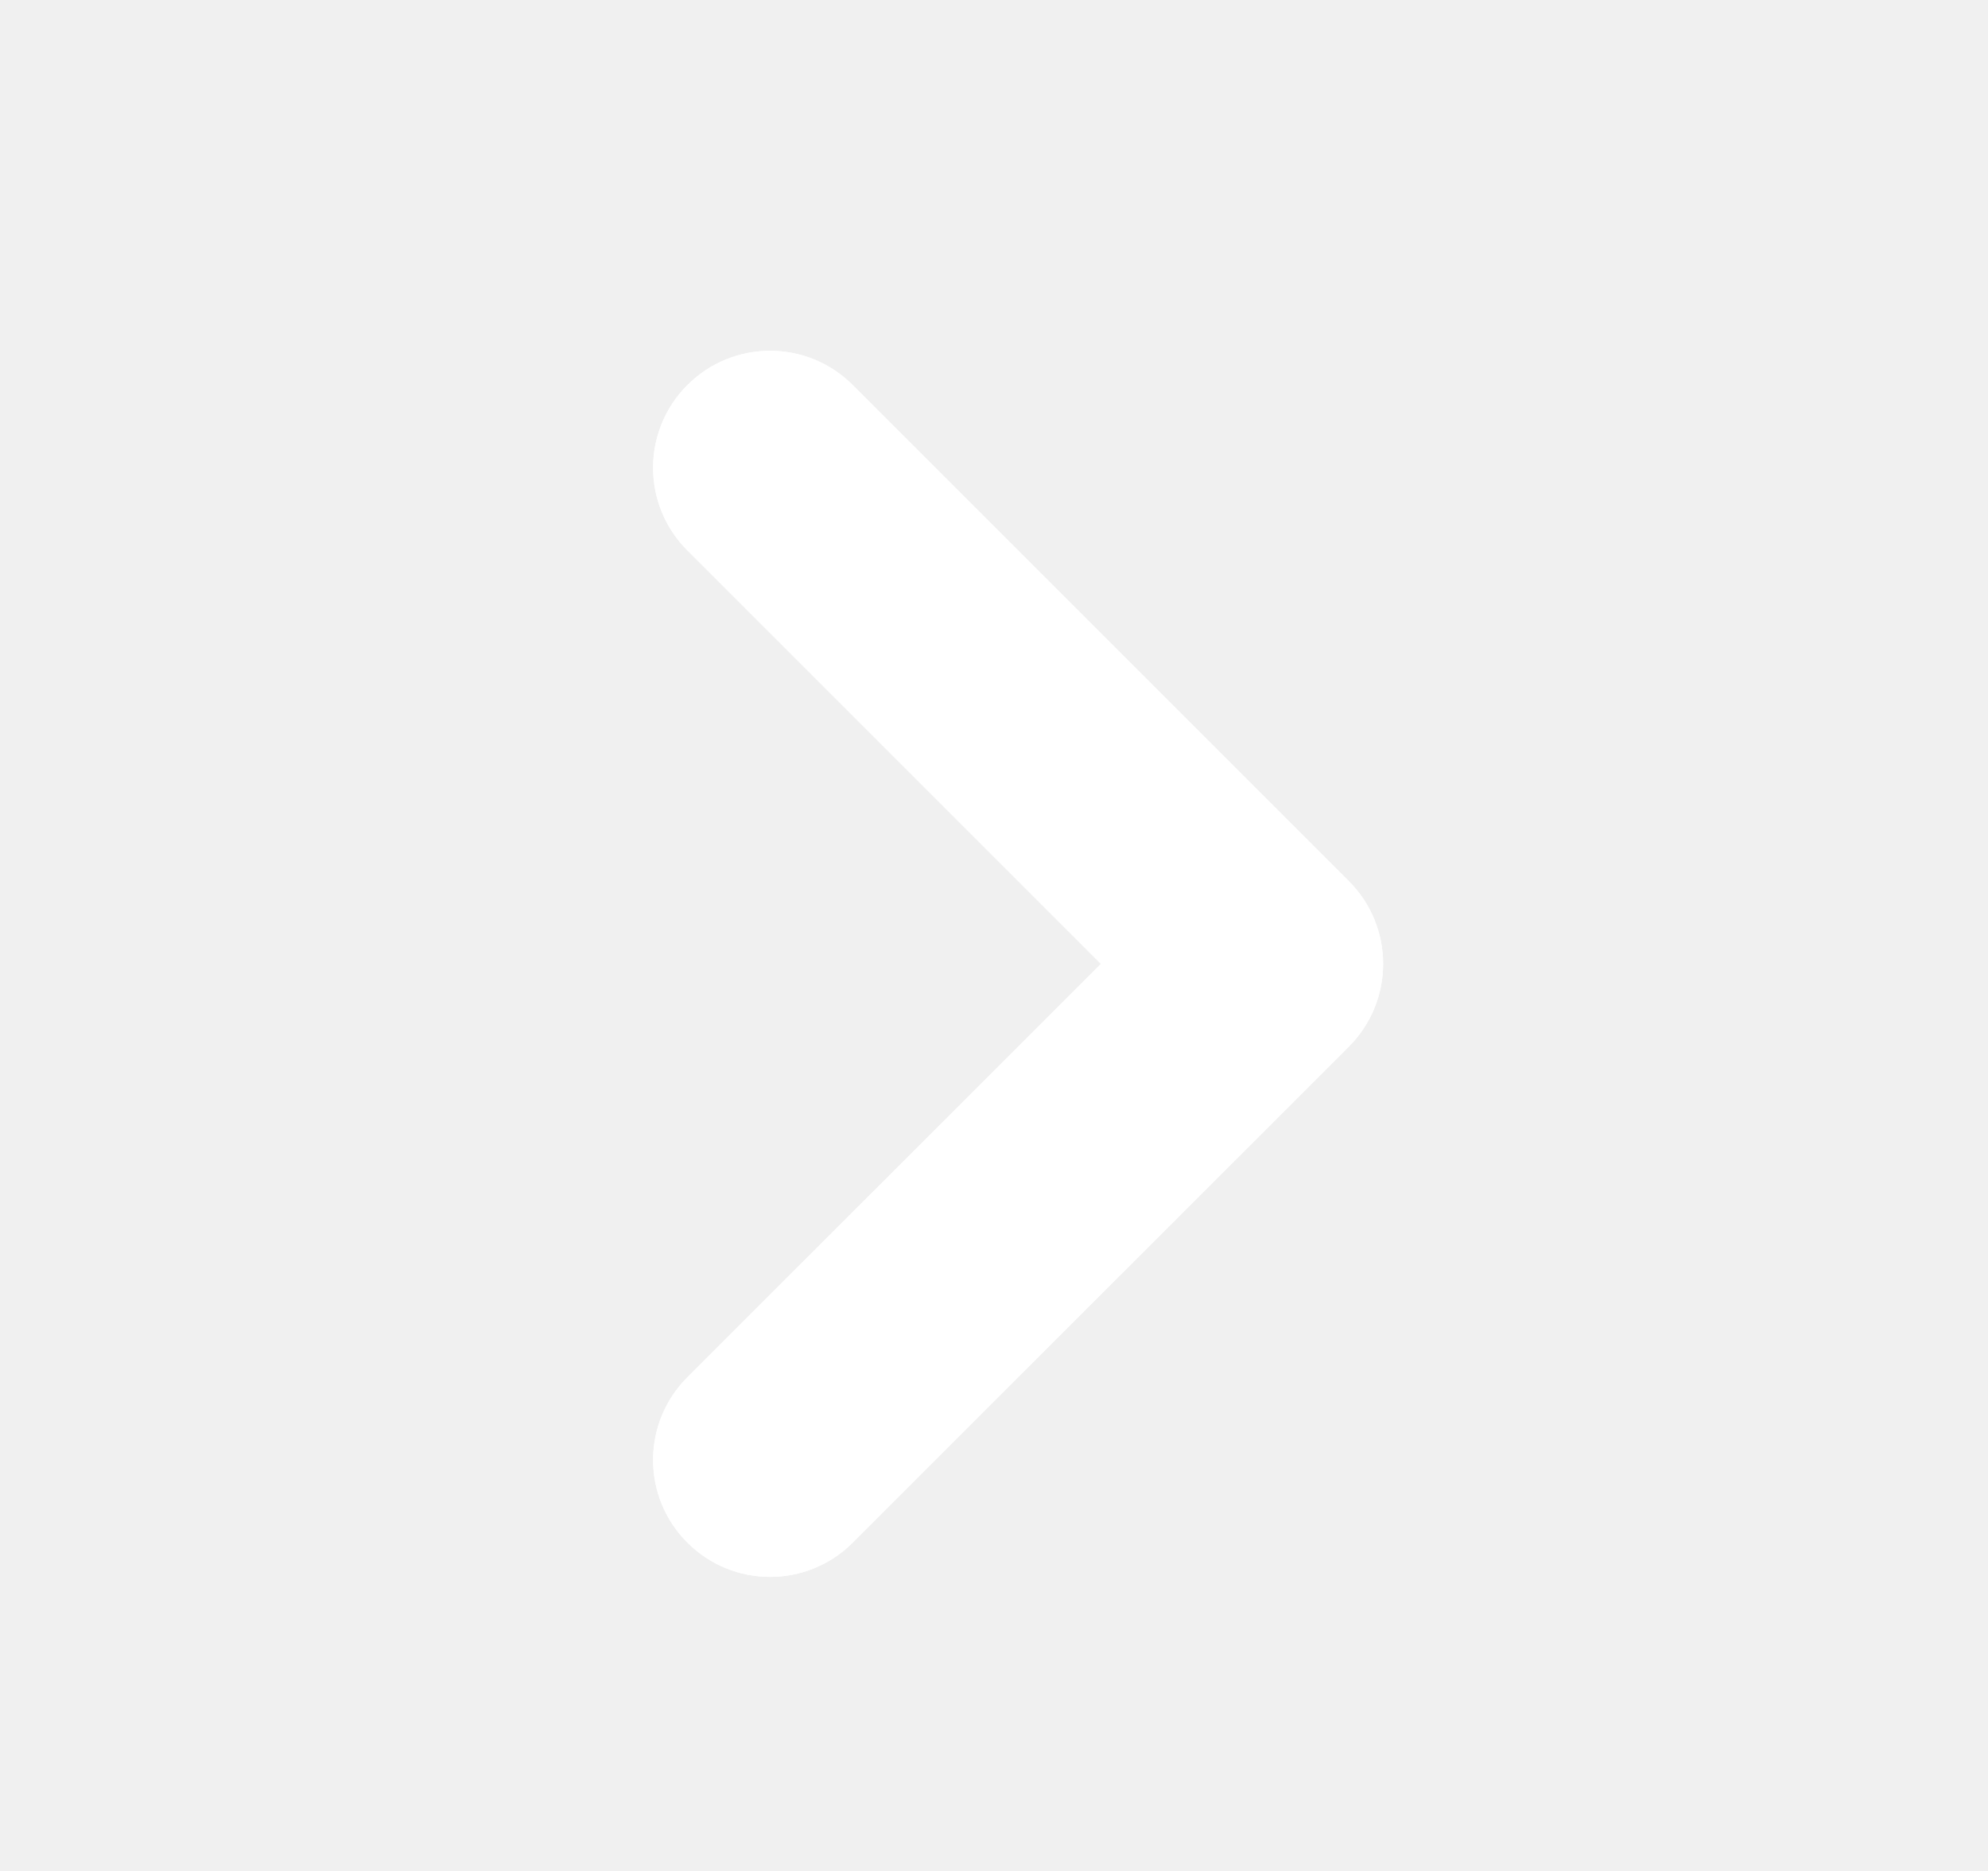
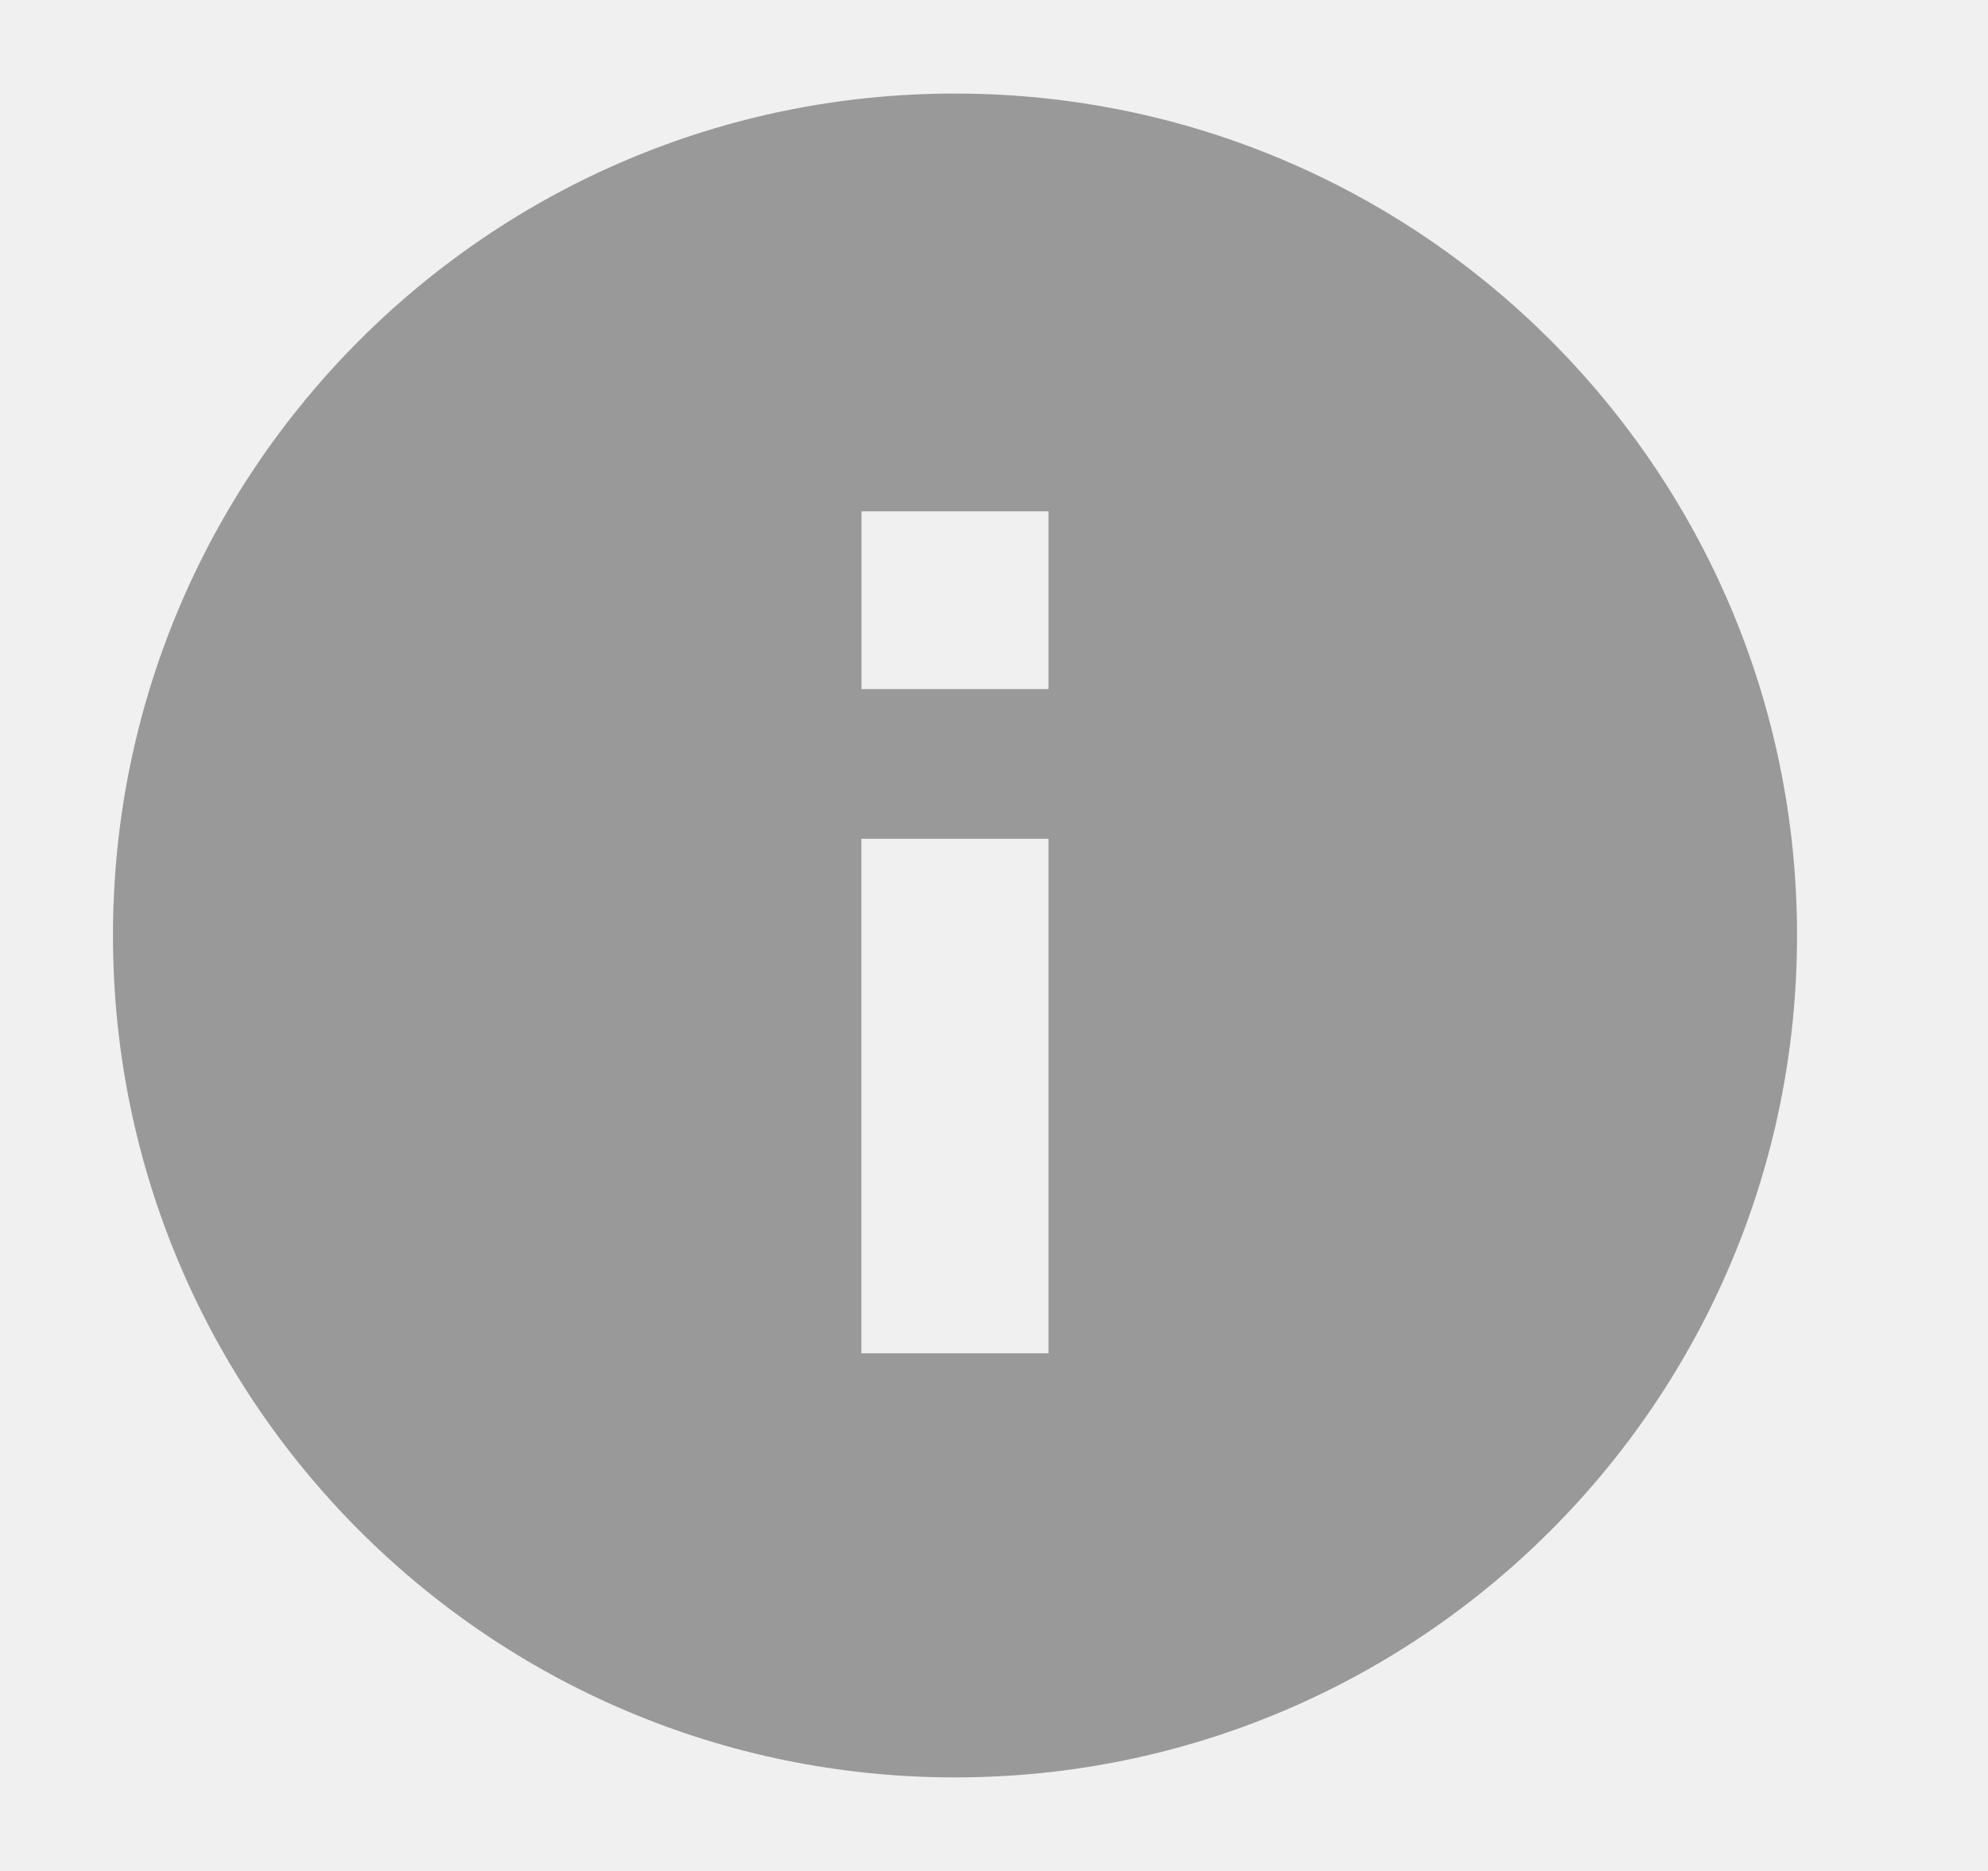
<svg xmlns="http://www.w3.org/2000/svg" width="17" height="16" viewBox="0 0 17 16" fill="none">
-   <path d="M11.535 7.536C11.925 7.926 11.925 8.559 11.535 8.95L7.292 13.192C6.902 13.583 6.269 13.583 5.878 13.192C5.487 12.802 5.487 12.169 5.878 11.778L9.414 8.243L5.878 4.707C5.487 4.317 5.487 3.683 5.878 3.293C6.269 2.902 6.902 2.902 7.292 3.293L11.535 7.536C11.535 7.536 11.535 7.536 11.535 7.536Z" fill="white" />
-   <path d="M11.535 7.536C11.925 7.926 11.925 8.559 11.535 8.95L7.292 13.192C6.902 13.583 6.269 13.583 5.878 13.192C5.487 12.802 5.487 12.169 5.878 11.778L9.414 8.243L5.878 4.707C5.487 4.317 5.487 3.683 5.878 3.293C6.269 2.902 6.902 2.902 7.292 3.293L11.535 7.536C11.535 7.536 11.535 7.536 11.535 7.536Z" fill="white" />
+   <path fill-rule="evenodd" clip-rule="evenodd" d="M15.367 8C15.367 11.977 12.143 15.2 8.166 15.2C4.19 15.2 0.966 11.977 0.966 8C0.966 4.023 4.19 0.8 8.166 0.8C12.143 0.8 15.367 4.023 15.367 8ZM7.366 7.173V11.573H8.966V7.173H8.166V5.893H8.966V4.373H7.367V5.893H8.166V7.173H7.366Z" fill="#999999" />
</svg>
